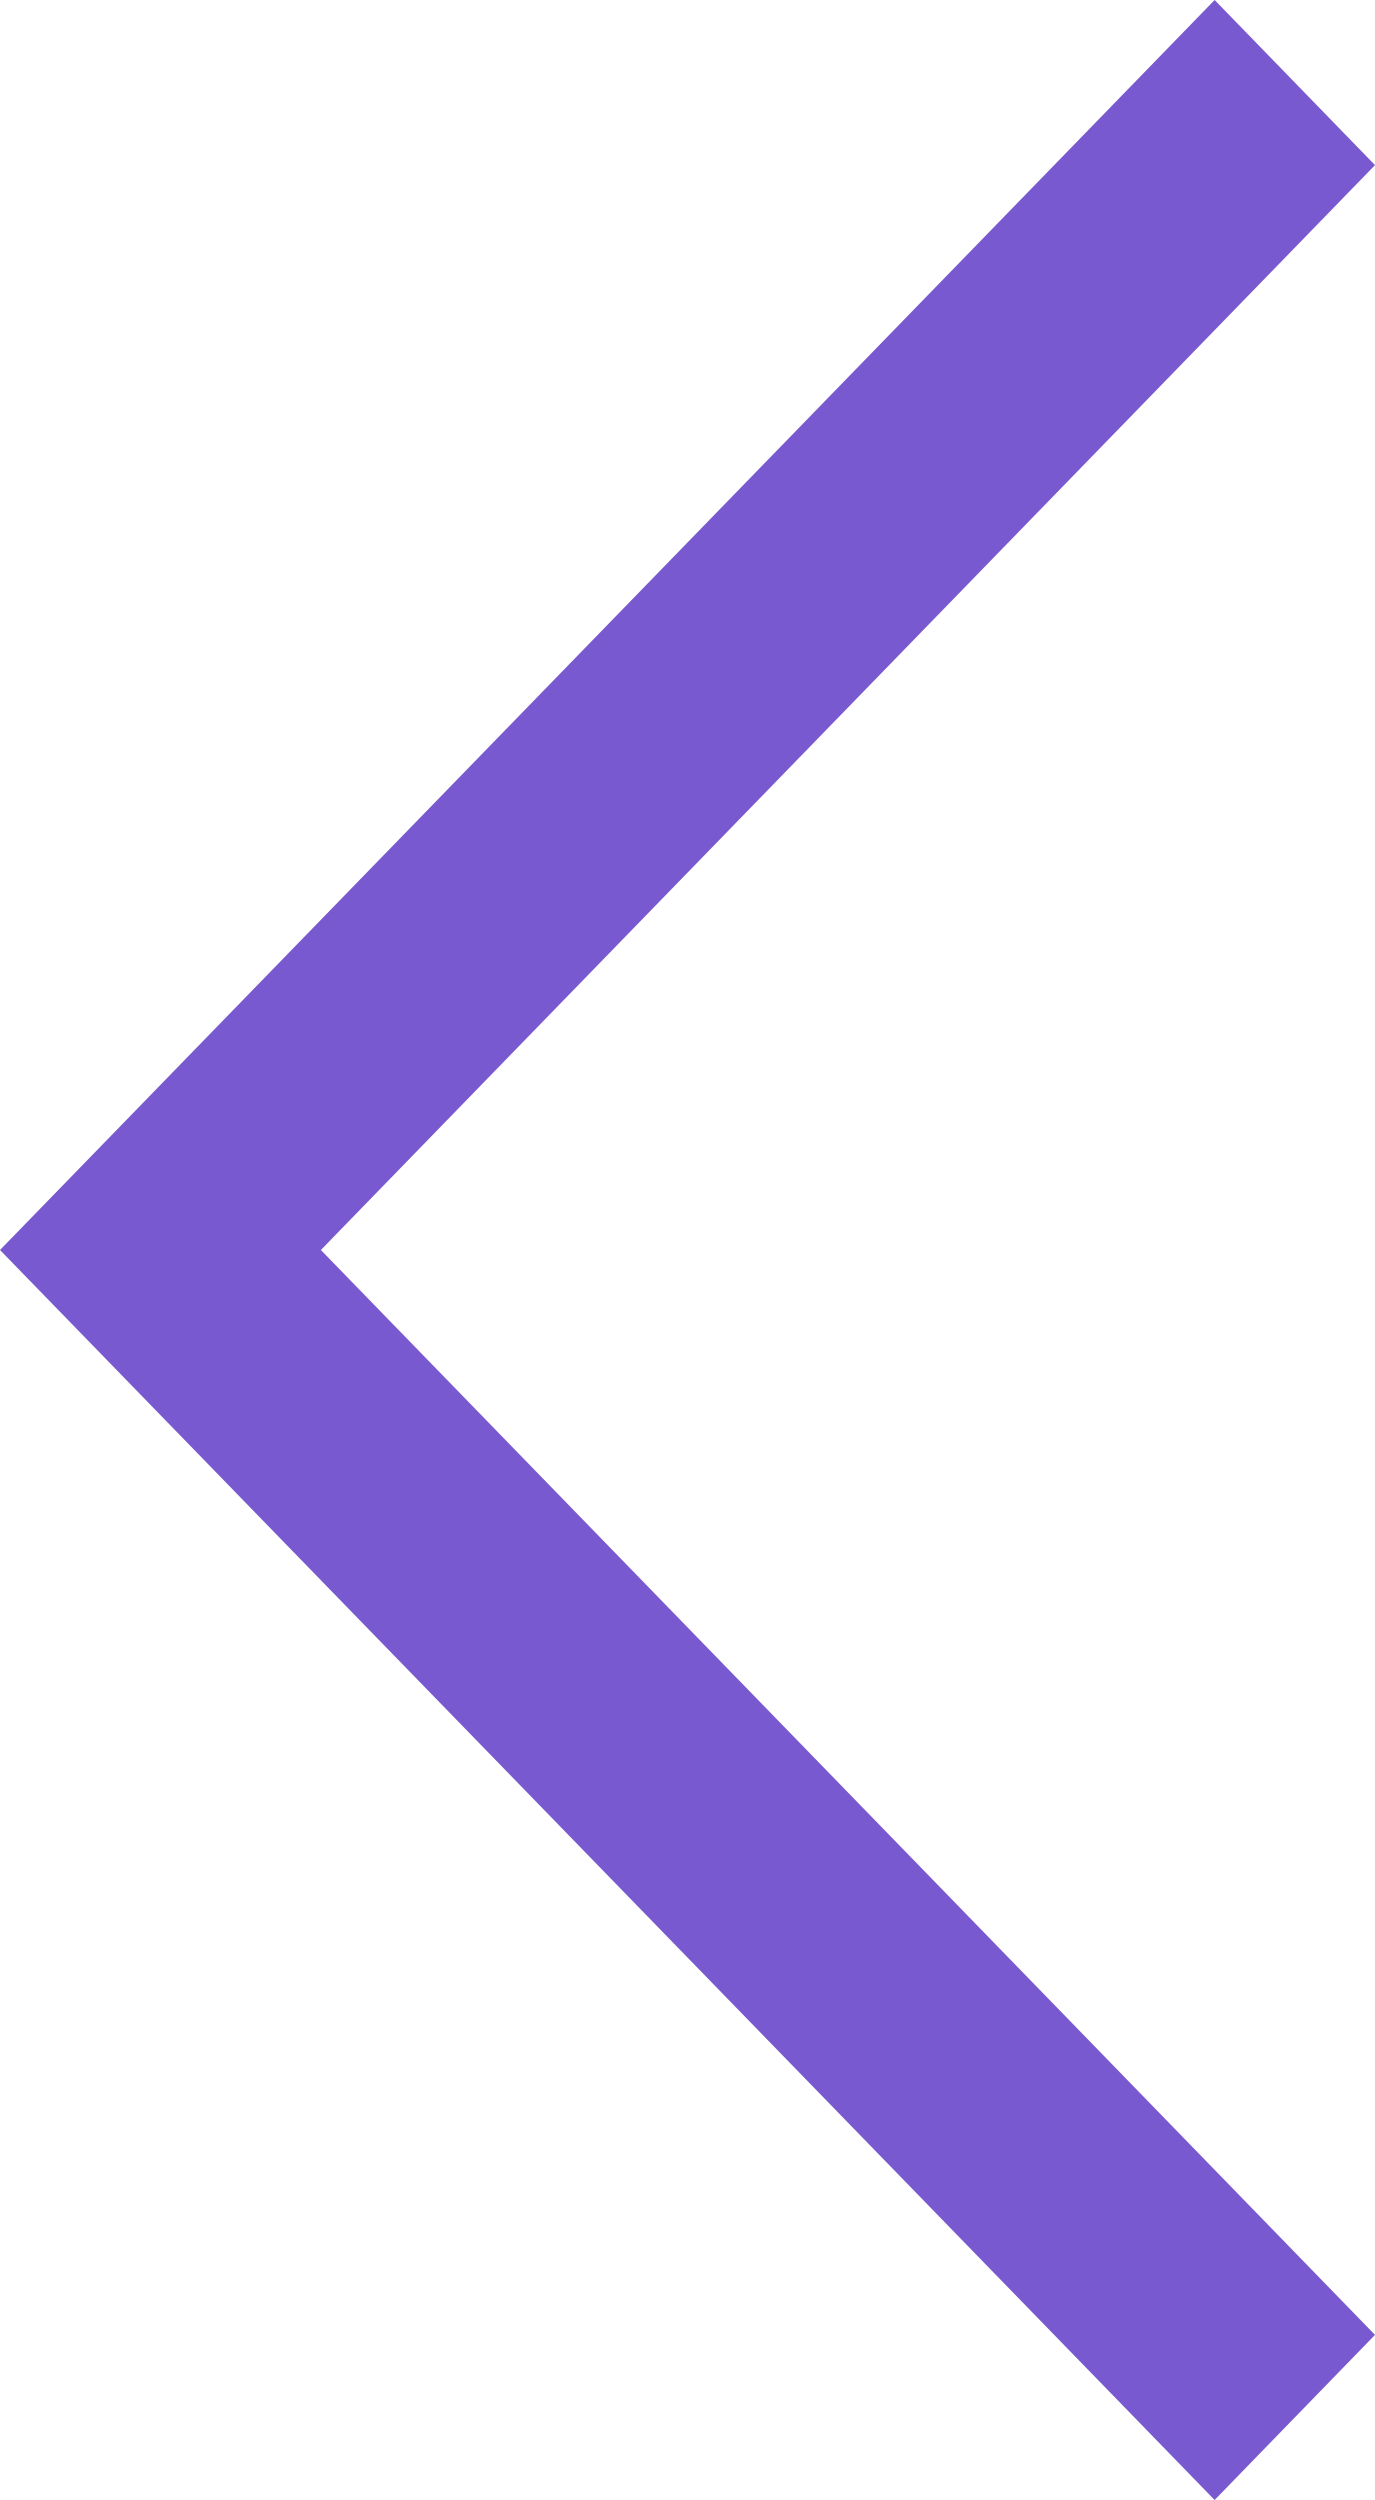
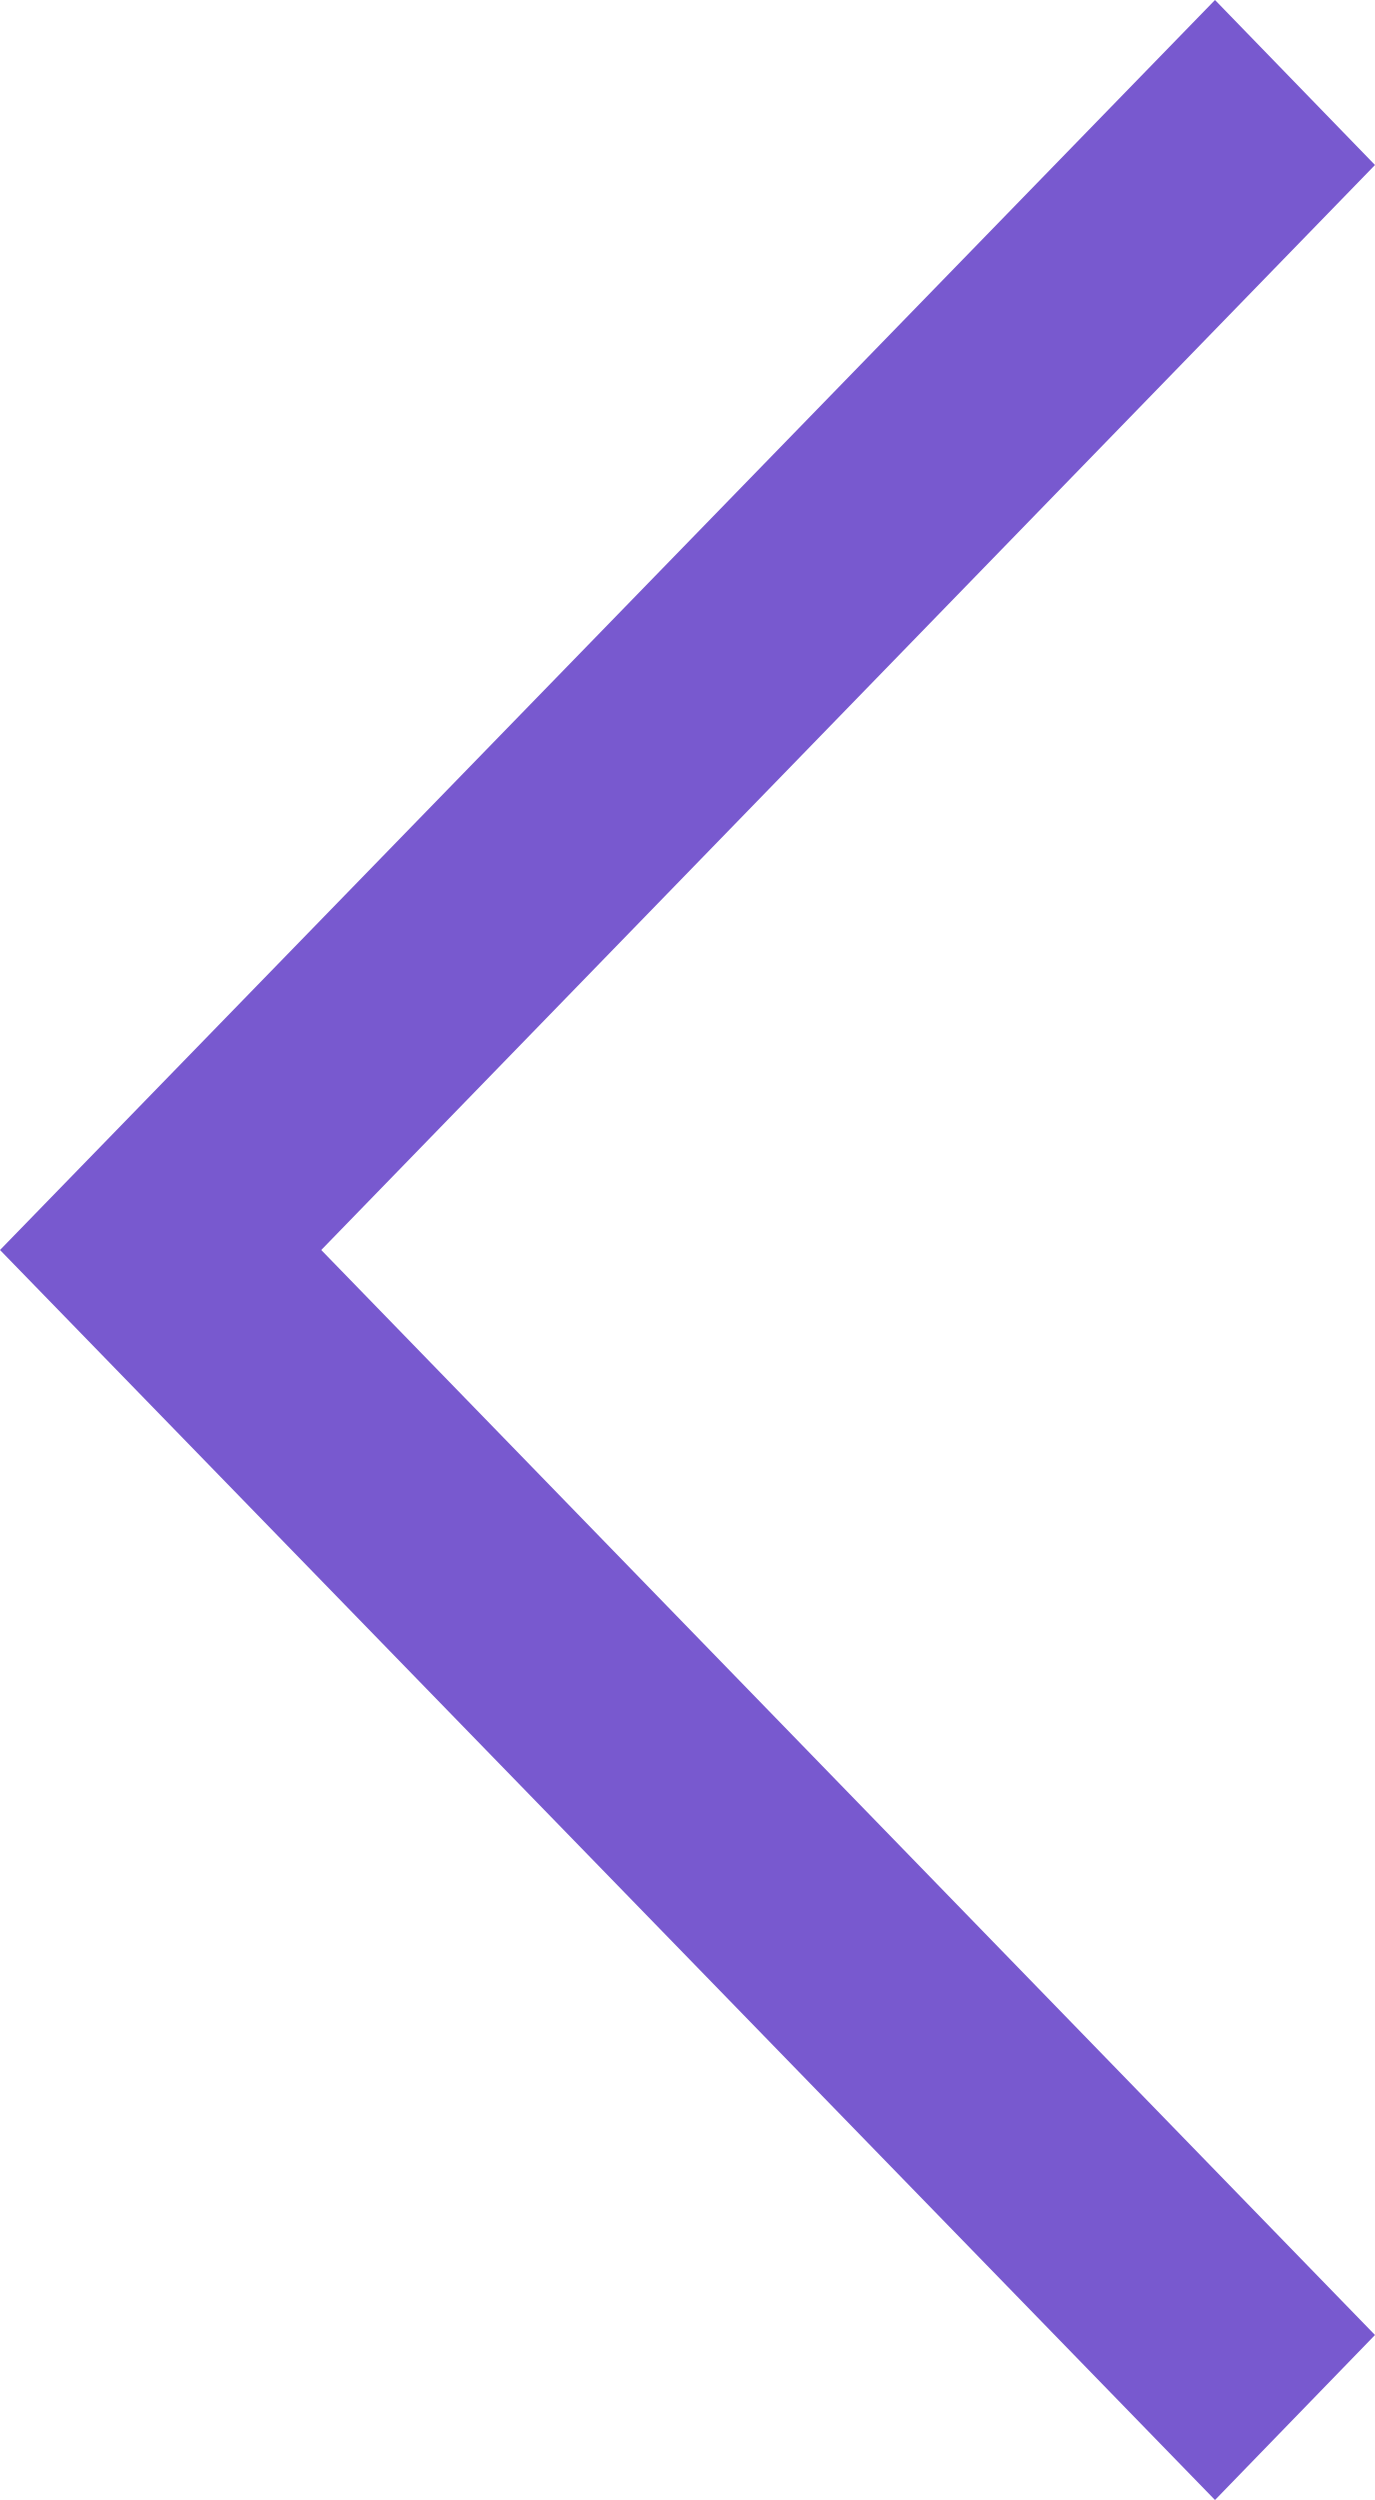
- <svg xmlns="http://www.w3.org/2000/svg" width="11" height="20" viewBox="0 0 11 20" fill="none">
-   <path fill-rule="evenodd" clip-rule="evenodd" d="M9.717 0L11 1.321L2.567 10L11 18.679L9.717 20L0 10L9.717 0Z" fill="#7859CF" />
+ <svg xmlns="http://www.w3.org/2000/svg" viewBox="0 0 11 20" fill="none">
+   <path fill-rule="evenodd" clip-rule="evenodd" d="m9.72 0 1.28 1.32-8.43 8.68 8.43 8.68-1.28 1.32-9.72-10 9.72-10Z" fill="#7859CF" />
</svg>
